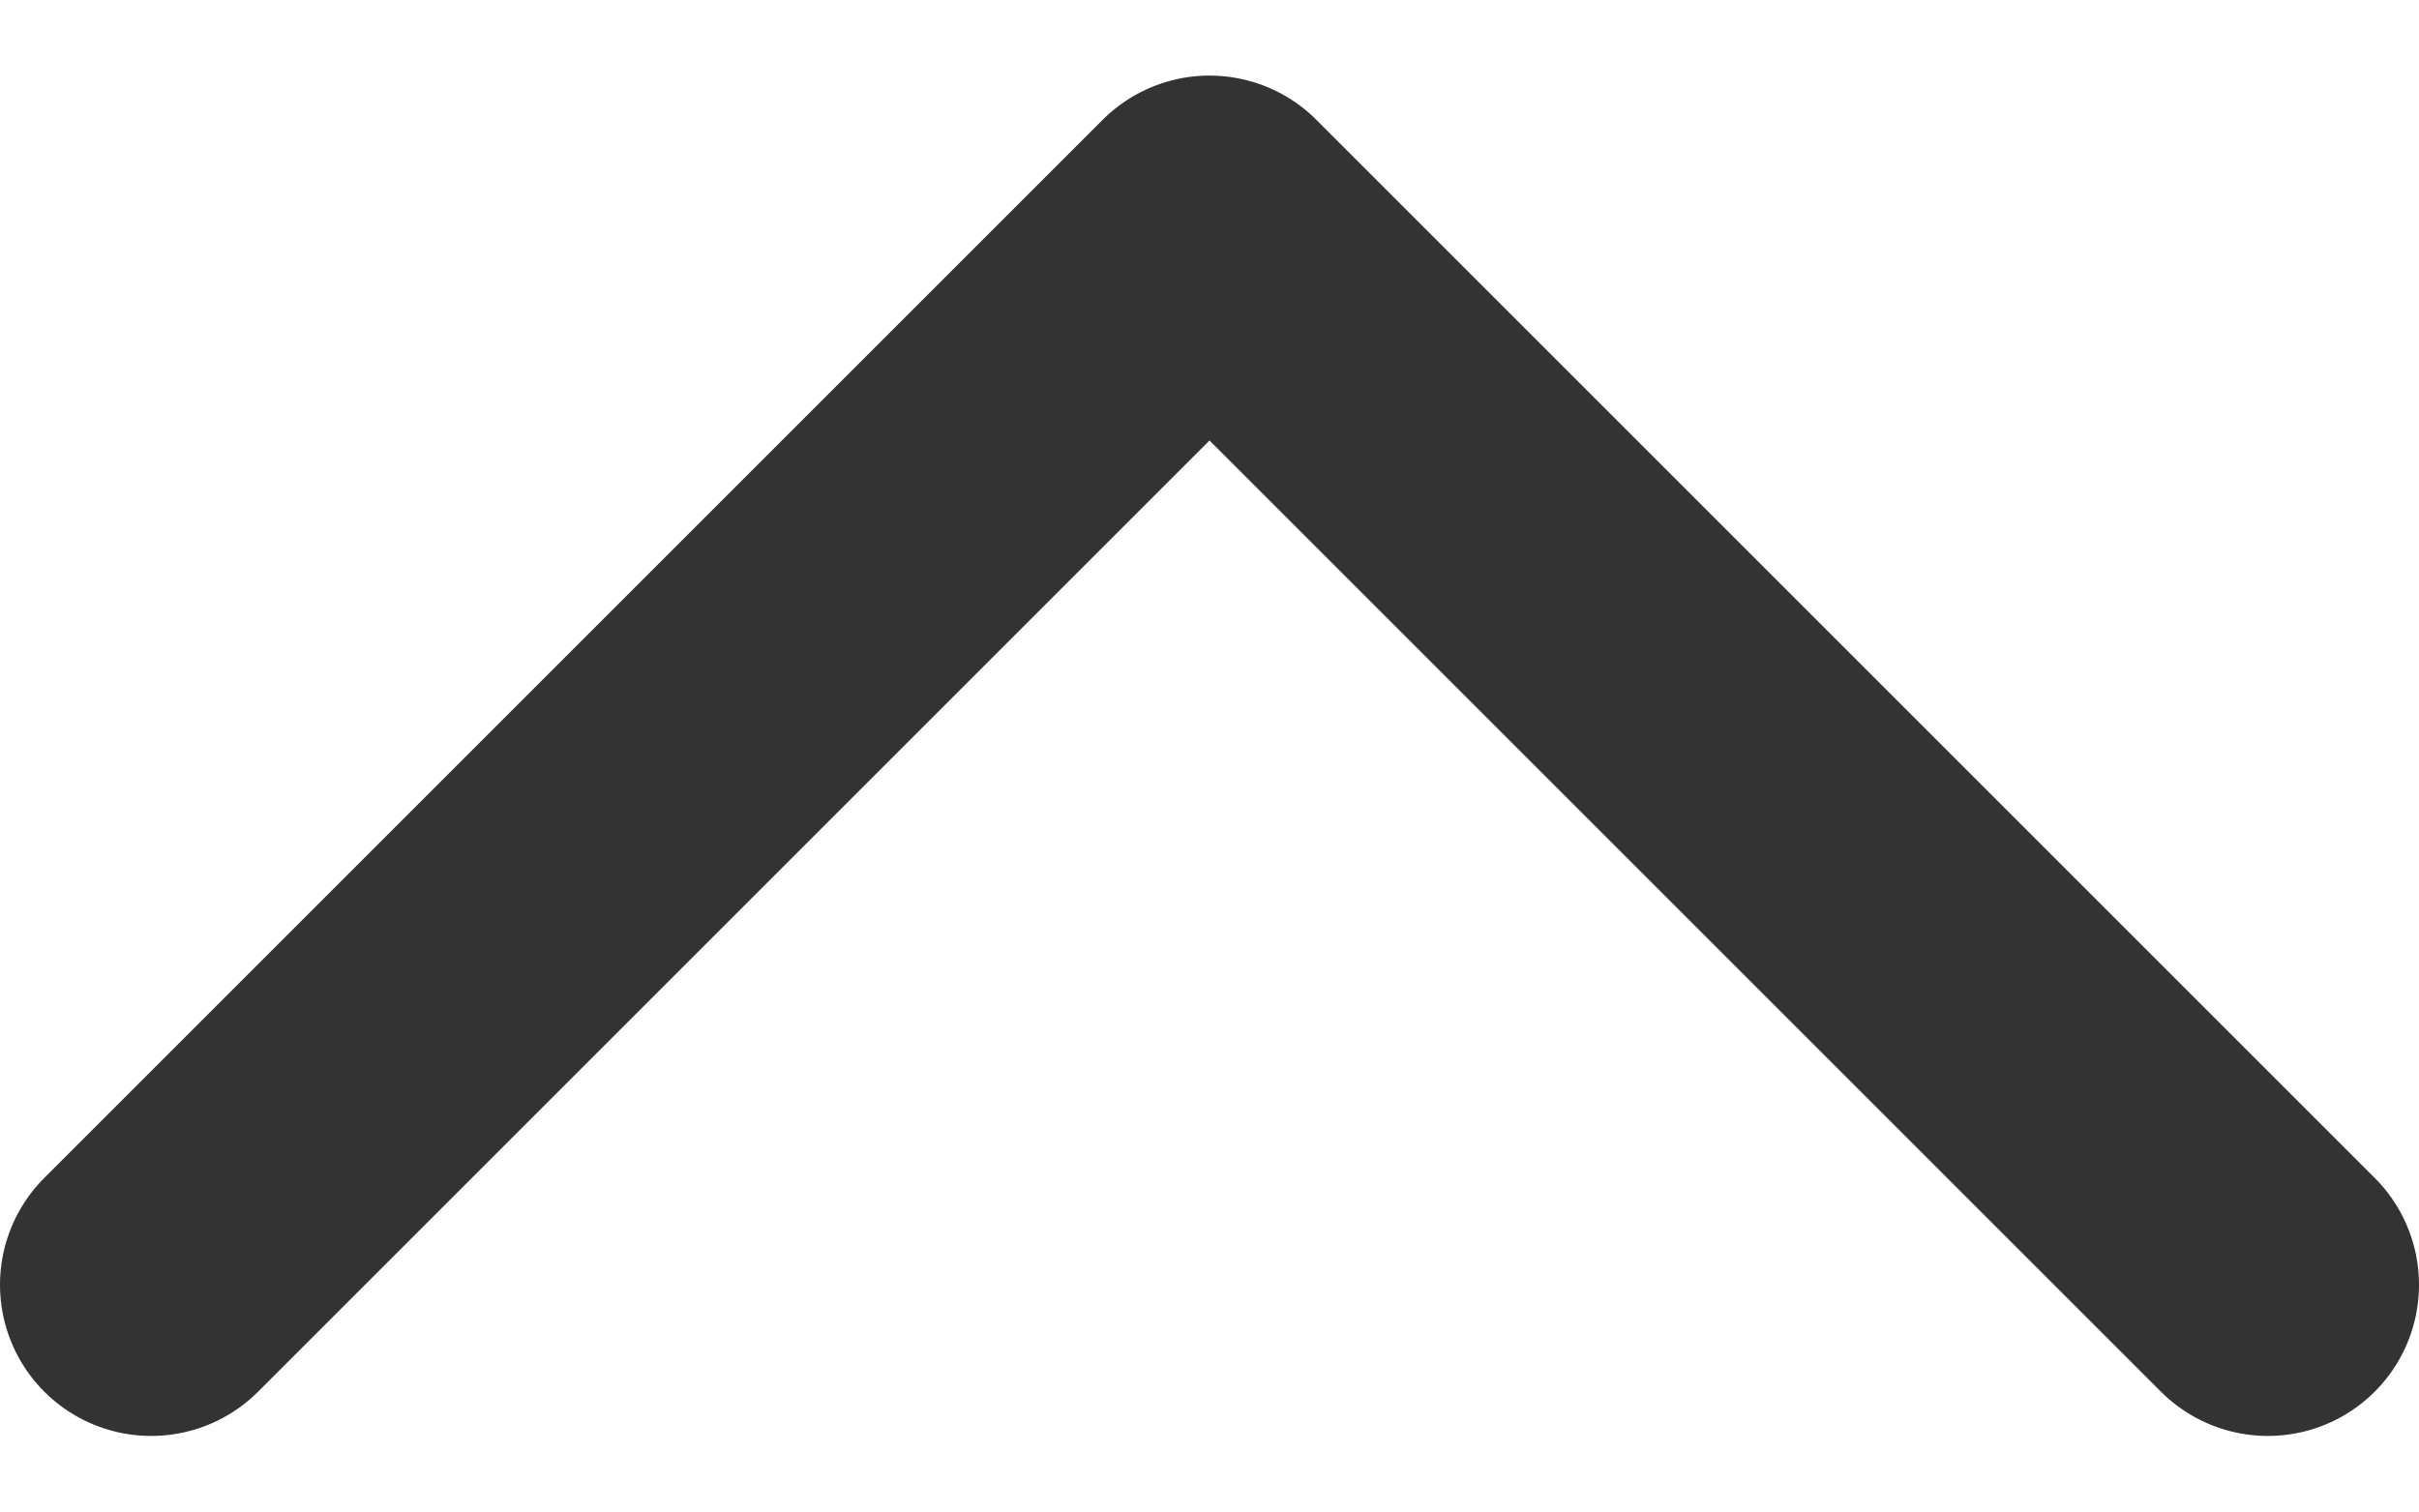
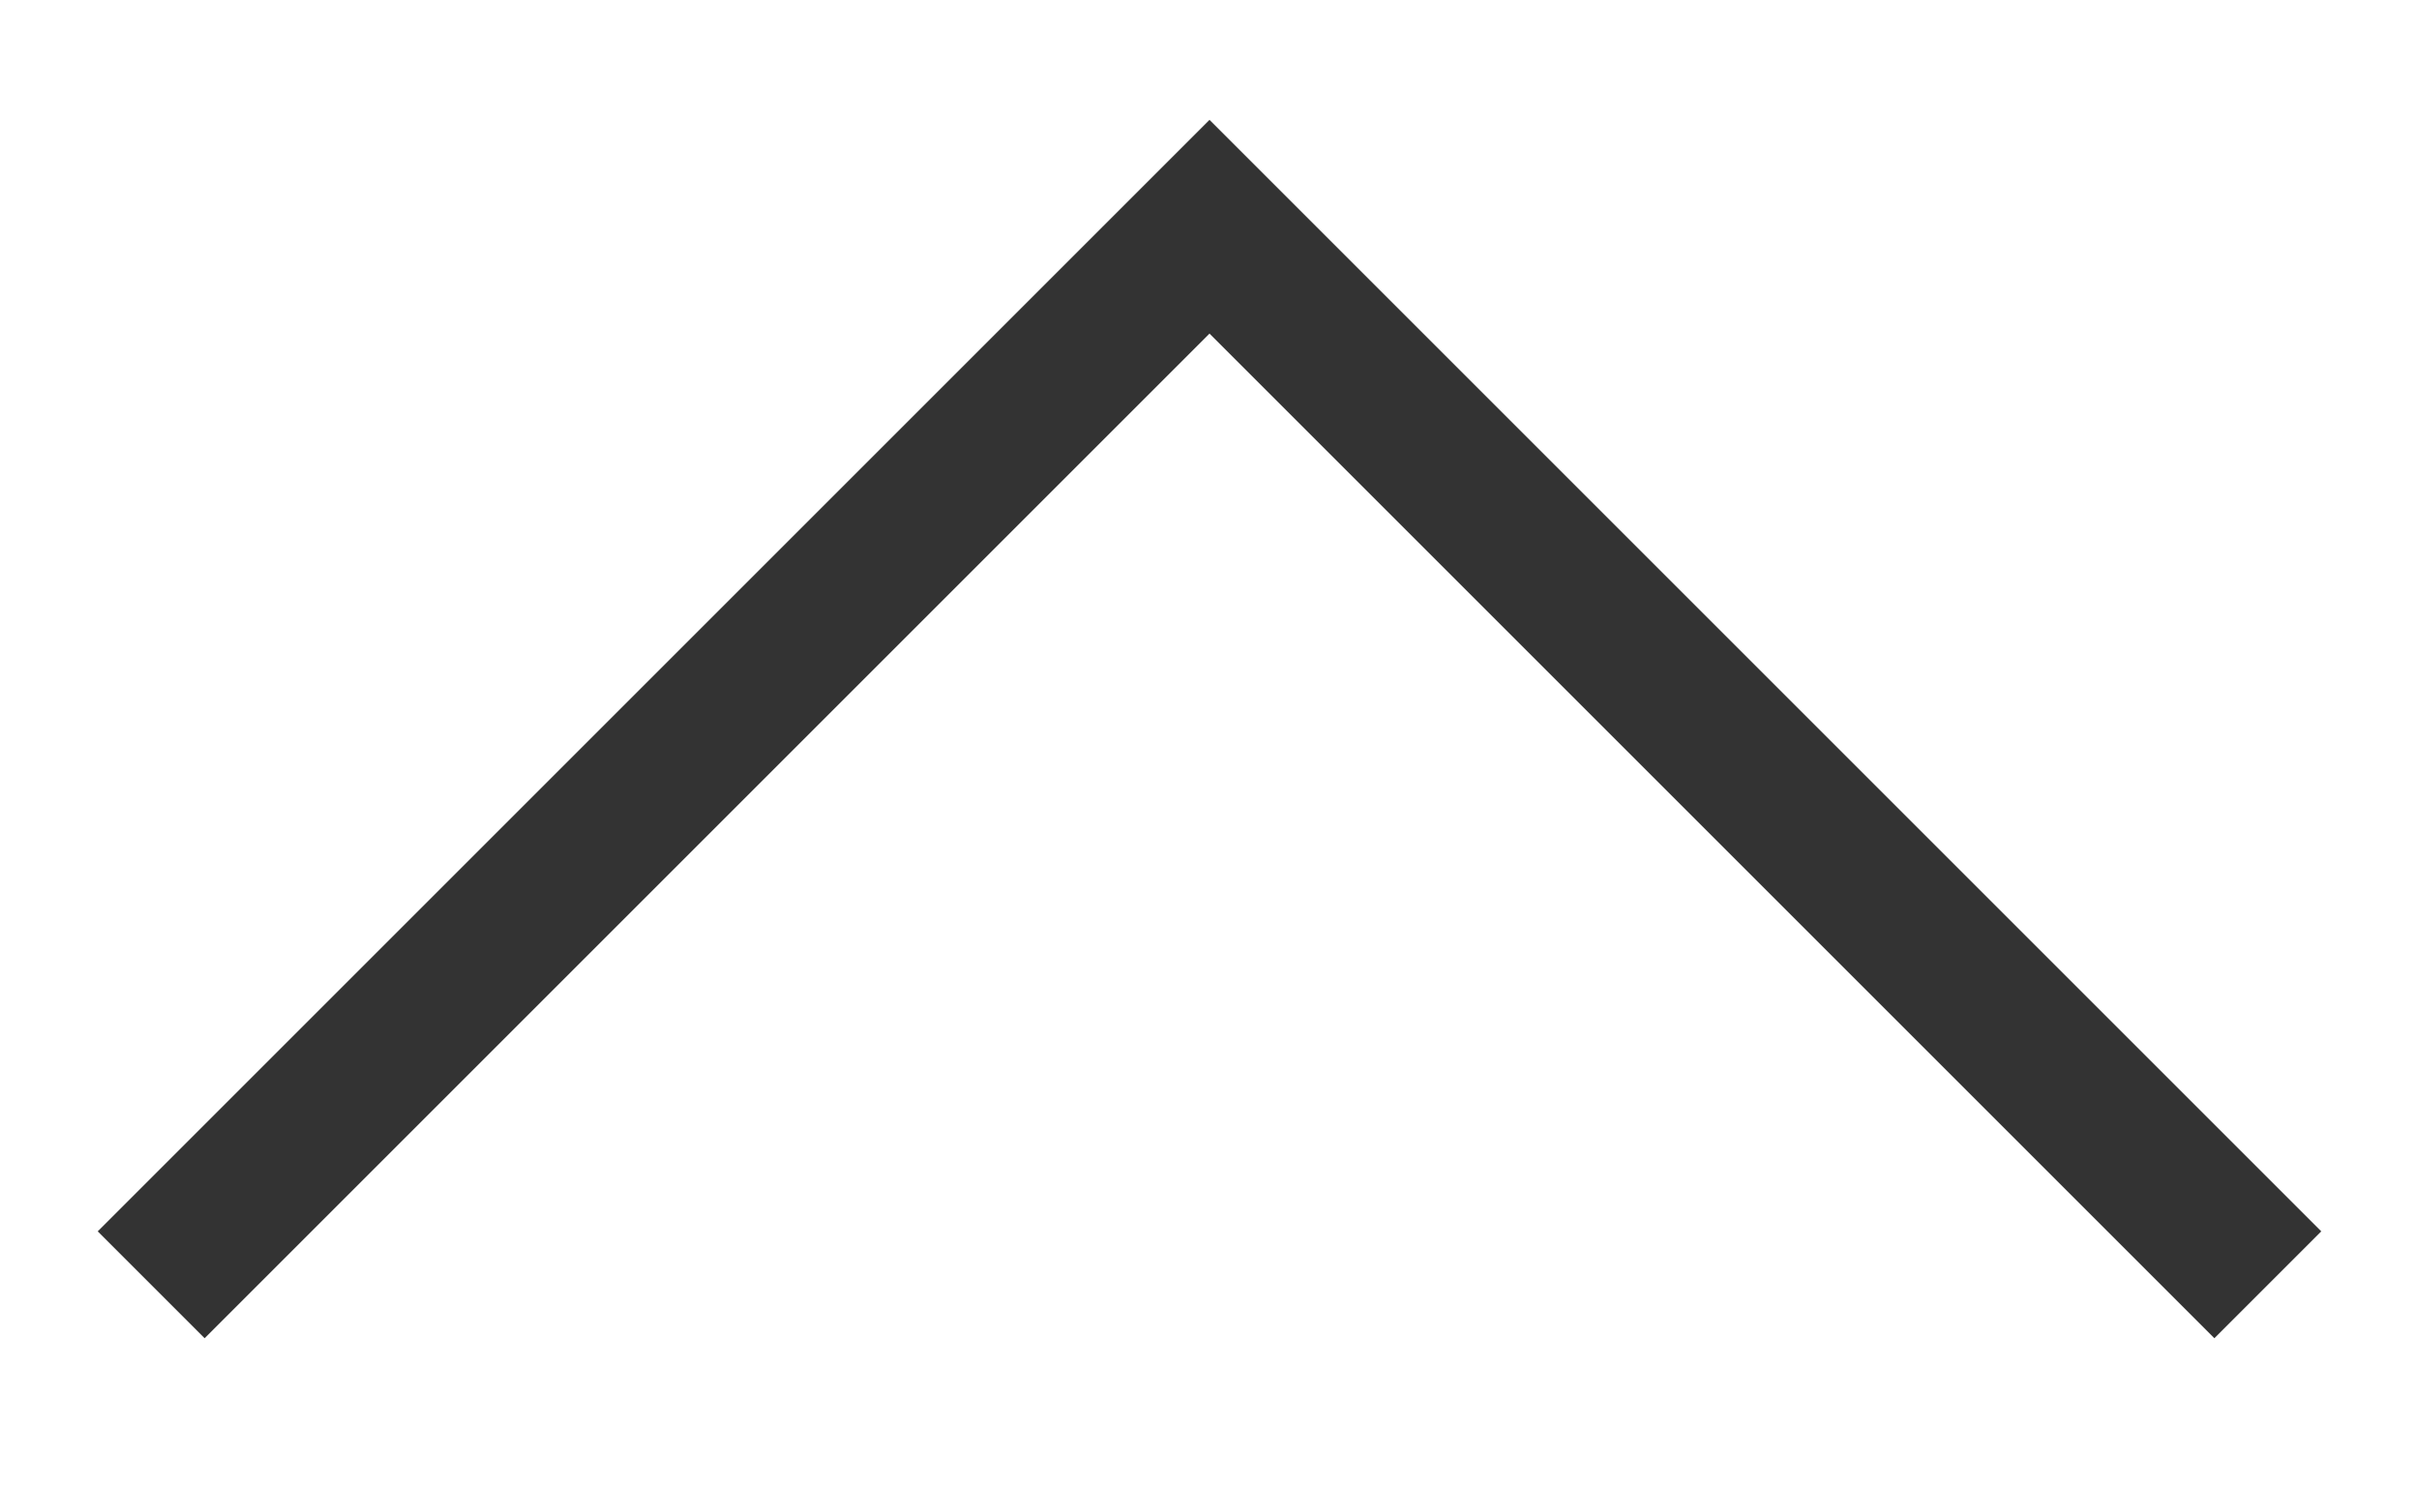
<svg xmlns="http://www.w3.org/2000/svg" width="16" height="10" viewBox="0 0 16 10" fill="none">
-   <path d="M15 8.5L8 1.5L1 8.5" stroke="#333333" stroke-width="2" stroke-linecap="round" stroke-linejoin="round" />
+   <path d="M15 8.5L8 1.5L1 8.5" stroke="#333333" strokeWidth="2" strokeLinecap="round" strokeLinejoin="round" />
</svg>
